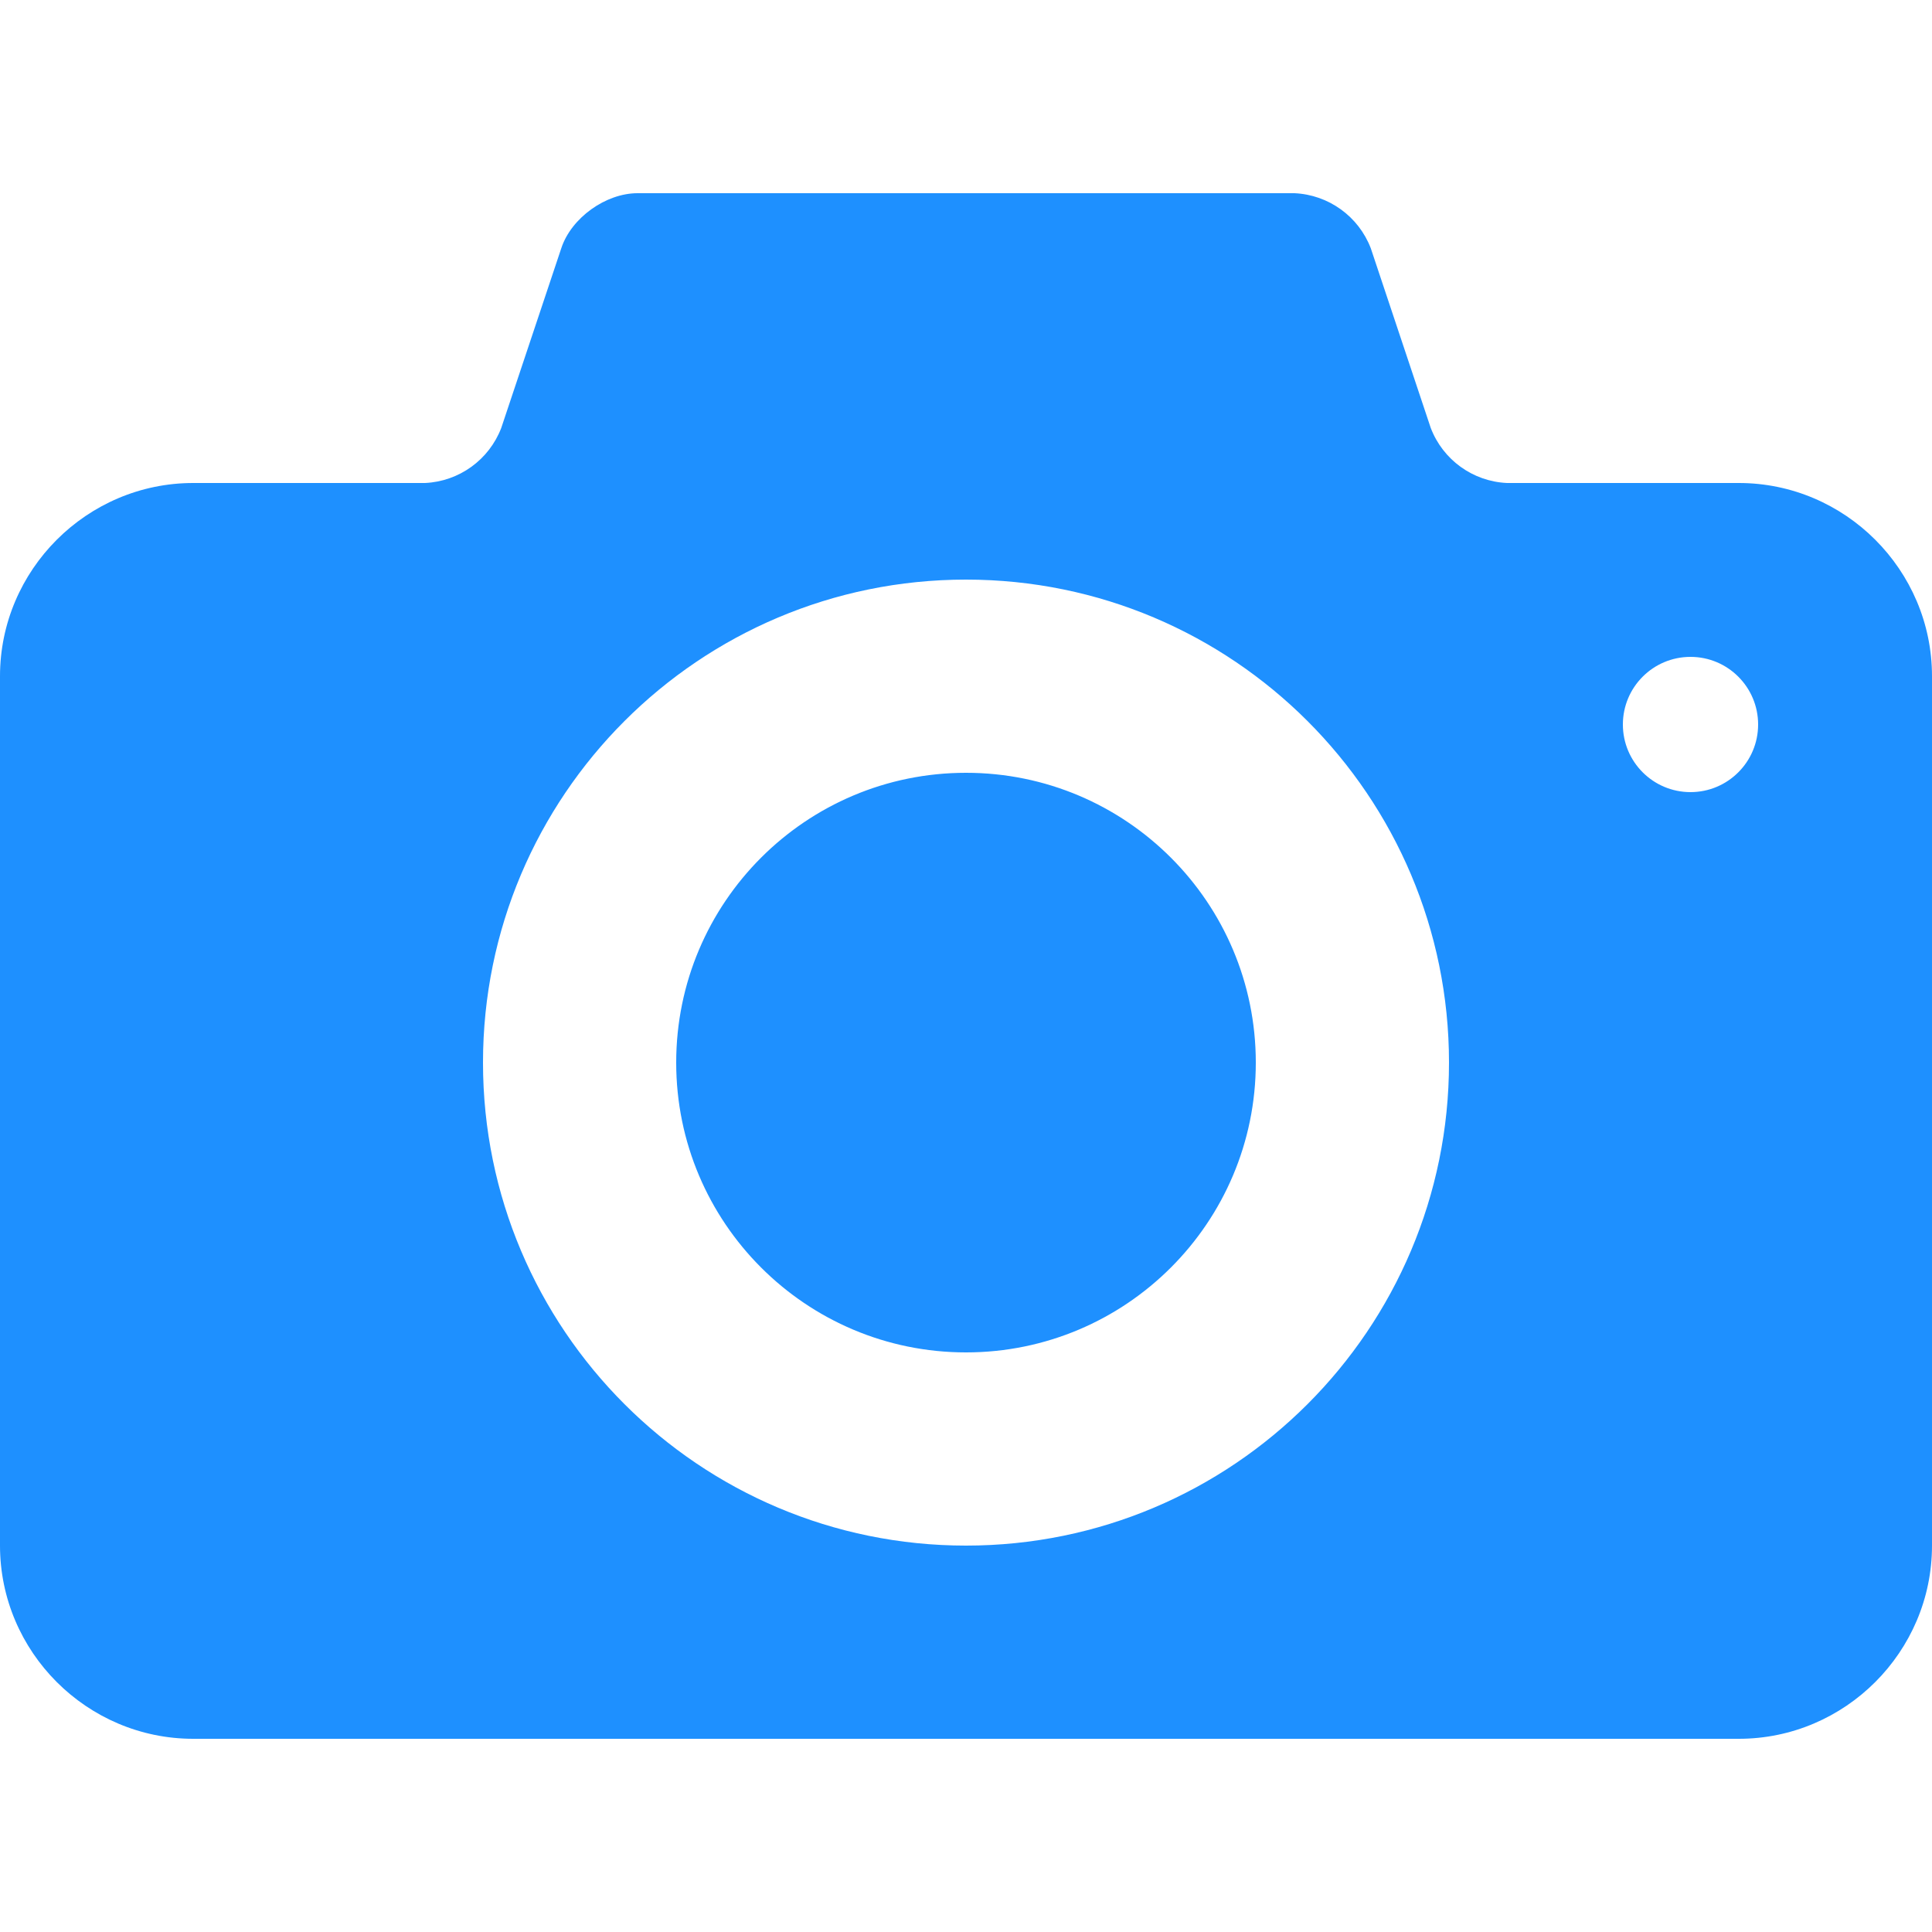
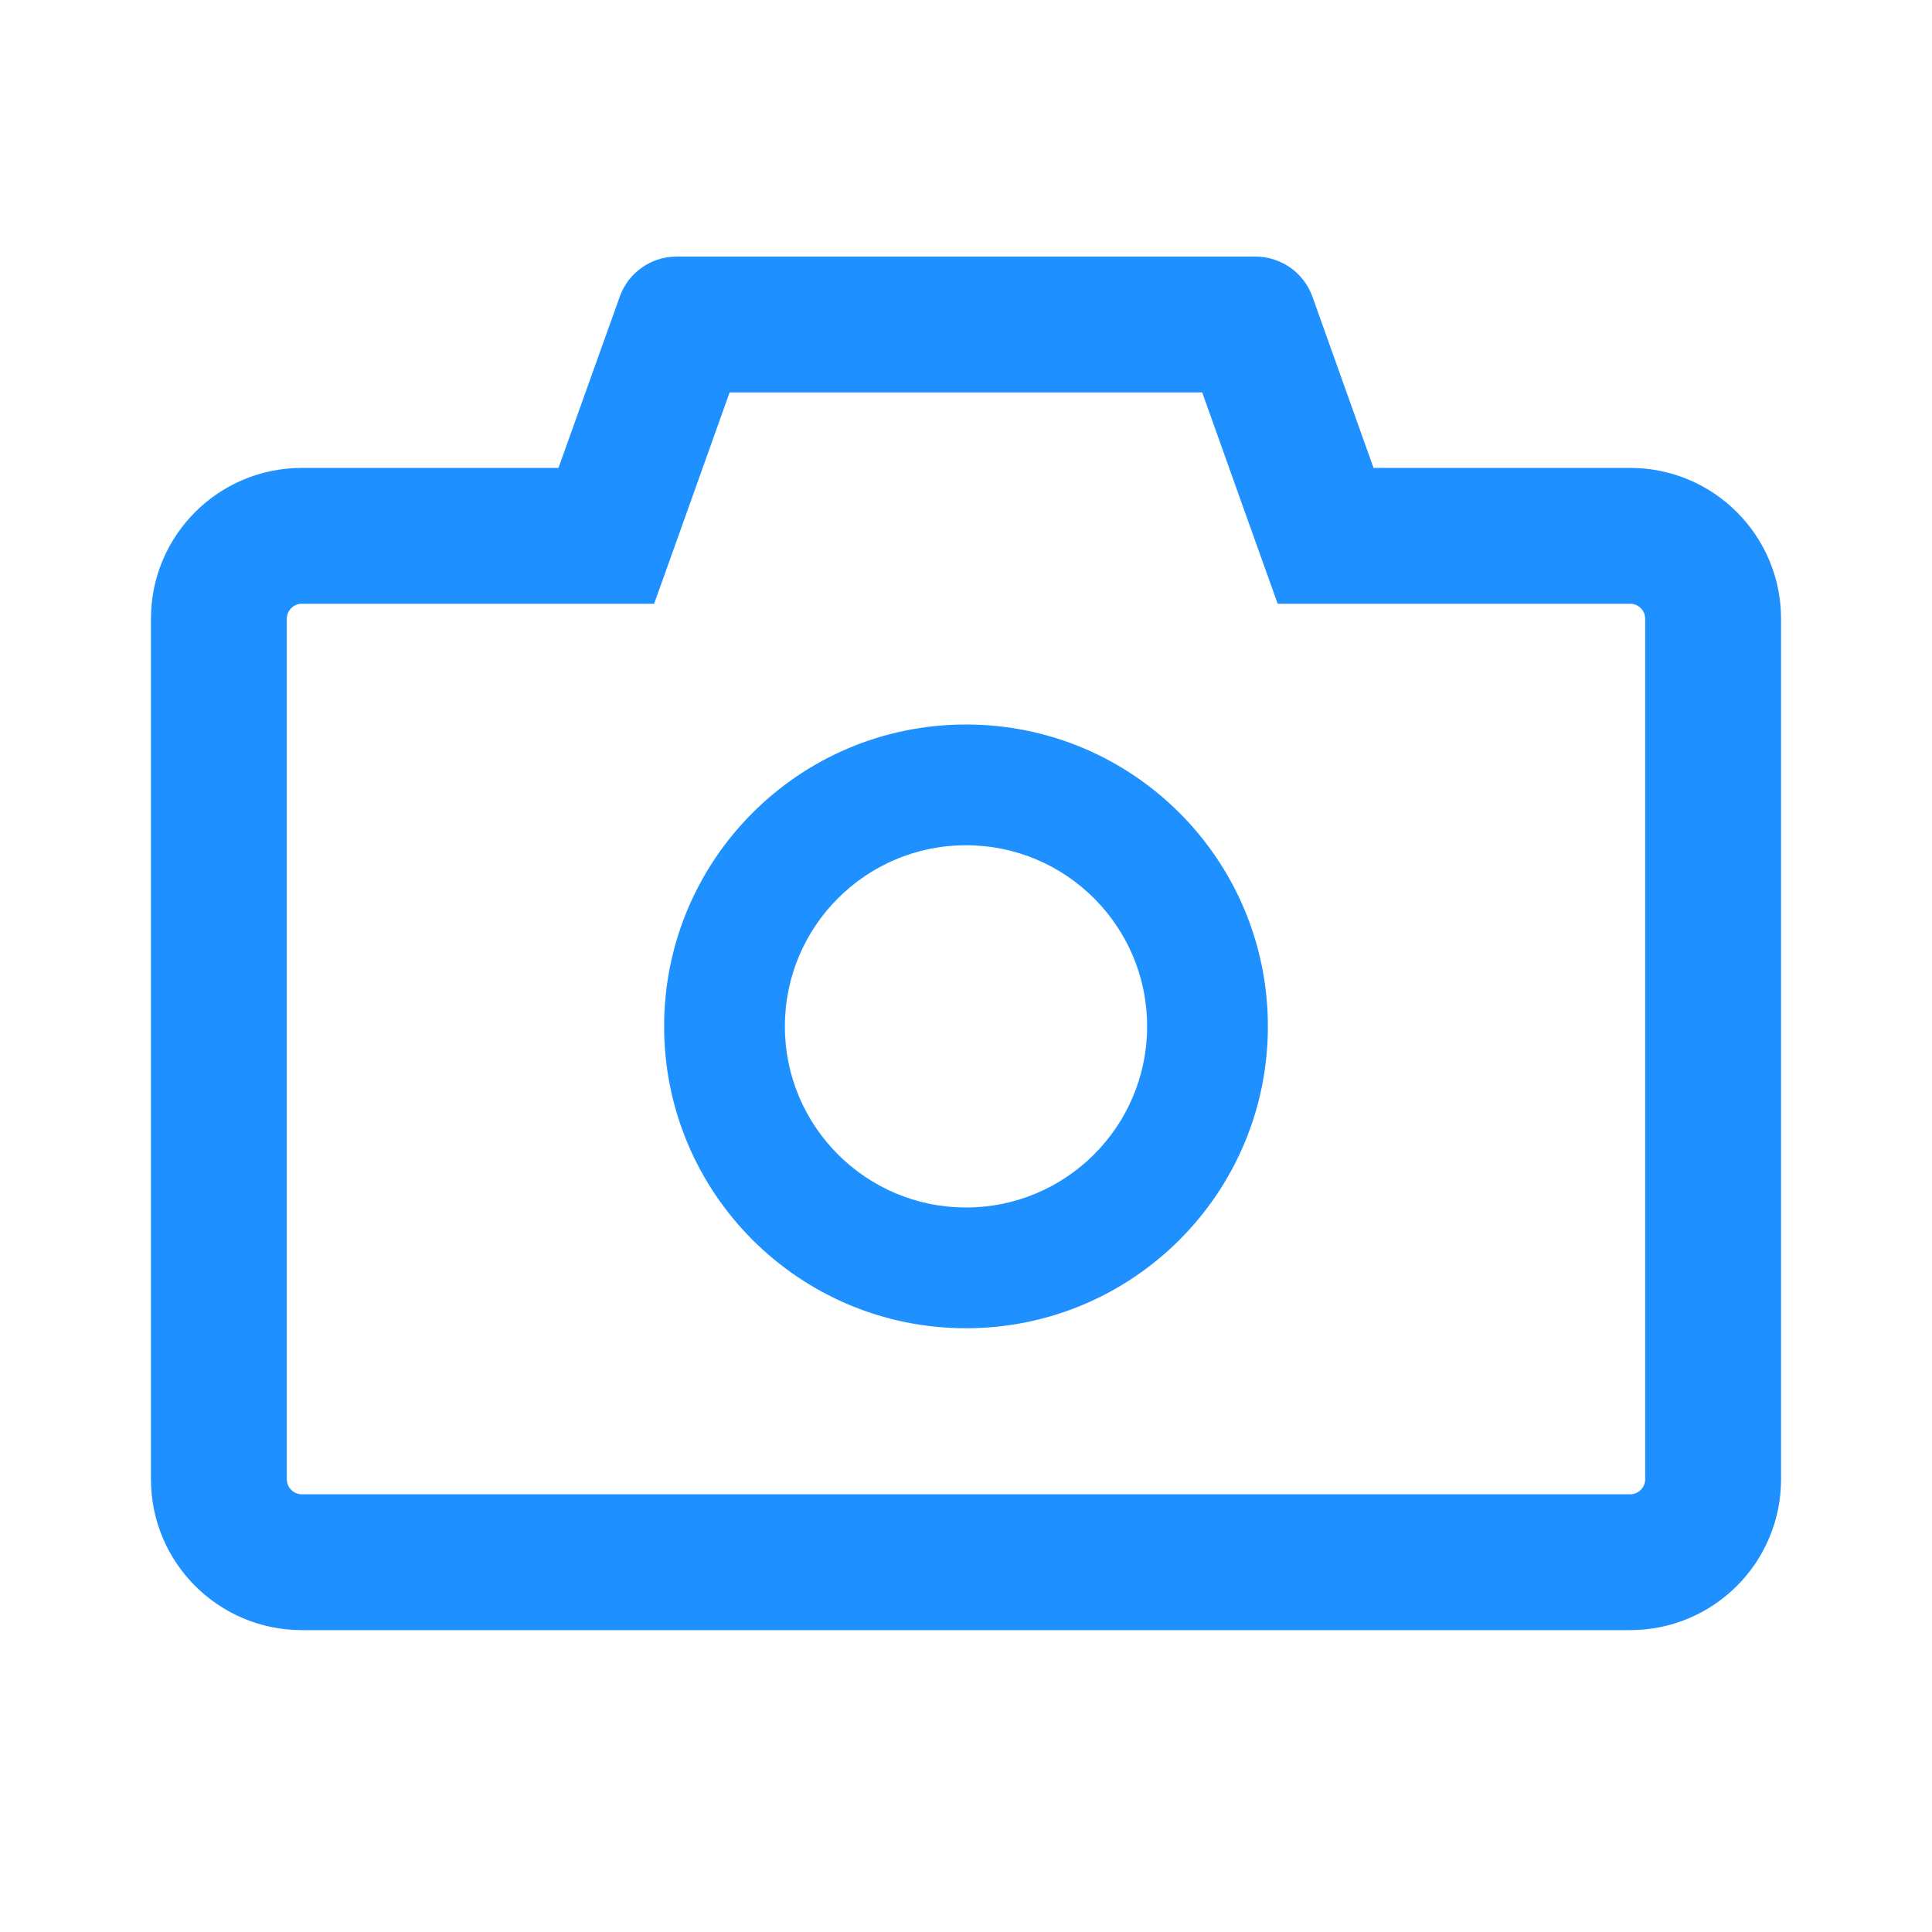
- <svg xmlns="http://www.w3.org/2000/svg" width="20" height="20" preserveAspectRatio="xMidYMid meet" viewBox="0 0 20 20" style="-ms-transform: rotate(360deg); -webkit-transform: rotate(360deg); transform: rotate(360deg);">
-   <path d="M10 8a3 3 0 1 0 0 6a3 3 0 0 0 0-6zm8-3h-2.4a.888.888 0 0 1-.789-.57l-.621-1.861A.89.89 0 0 0 13.4 2H6.6c-.33 0-.686.256-.789.568L5.189 4.43A.889.889 0 0 1 4.4 5H2C.9 5 0 5.9 0 7v9c0 1.1.9 2 2 2h16c1.1 0 2-.9 2-2V7c0-1.1-.9-2-2-2zm-8 11a5 5 0 0 1-5-5a5 5 0 1 1 10 0a5 5 0 0 1-5 5zm7.5-7.8a.7.7 0 1 1 0-1.4a.7.7 0 0 1 0 1.4z" fill="#1e90ff" />
-   <rect x="0" y="0" width="20" height="20" fill="rgba(0, 0, 0, 0)" />
+ <svg xmlns="http://www.w3.org/2000/svg" width="1024" height="1024" preserveAspectRatio="xMidYMid meet" viewBox="0 0 1024 1024" style="-ms-transform: rotate(360deg); -webkit-transform: rotate(360deg); transform: rotate(360deg);">
+   <path d="M864 248H728l-32.4-90.8a32.07 32.07 0 0 0-30.2-21.2H358.6c-13.5 0-25.6 8.5-30.1 21.2L296 248H160c-44.2 0-80 35.8-80 80v456c0 44.2 35.8 80 80 80h704c44.2 0 80-35.8 80-80V328c0-44.2-35.8-80-80-80zm8 536c0 4.4-3.6 8-8 8H160c-4.4 0-8-3.6-8-8V328c0-4.4 3.6-8 8-8h186.7l17.1-47.8l22.9-64.2h250.5l22.9 64.2l17.1 47.8H864c4.4 0 8 3.6 8 8v456zM512 384c-88.4 0-160 71.6-160 160s71.6 160 160 160s160-71.6 160-160s-71.6-160-160-160zm0 256c-53 0-96-43-96-96s43-96 96-96s96 43 96 96s-43 96-96 96z" fill="#1e90ff" />
+   <rect x="0" y="0" width="1024" height="1024" fill="rgba(0, 0, 0, 0)" />
</svg>
